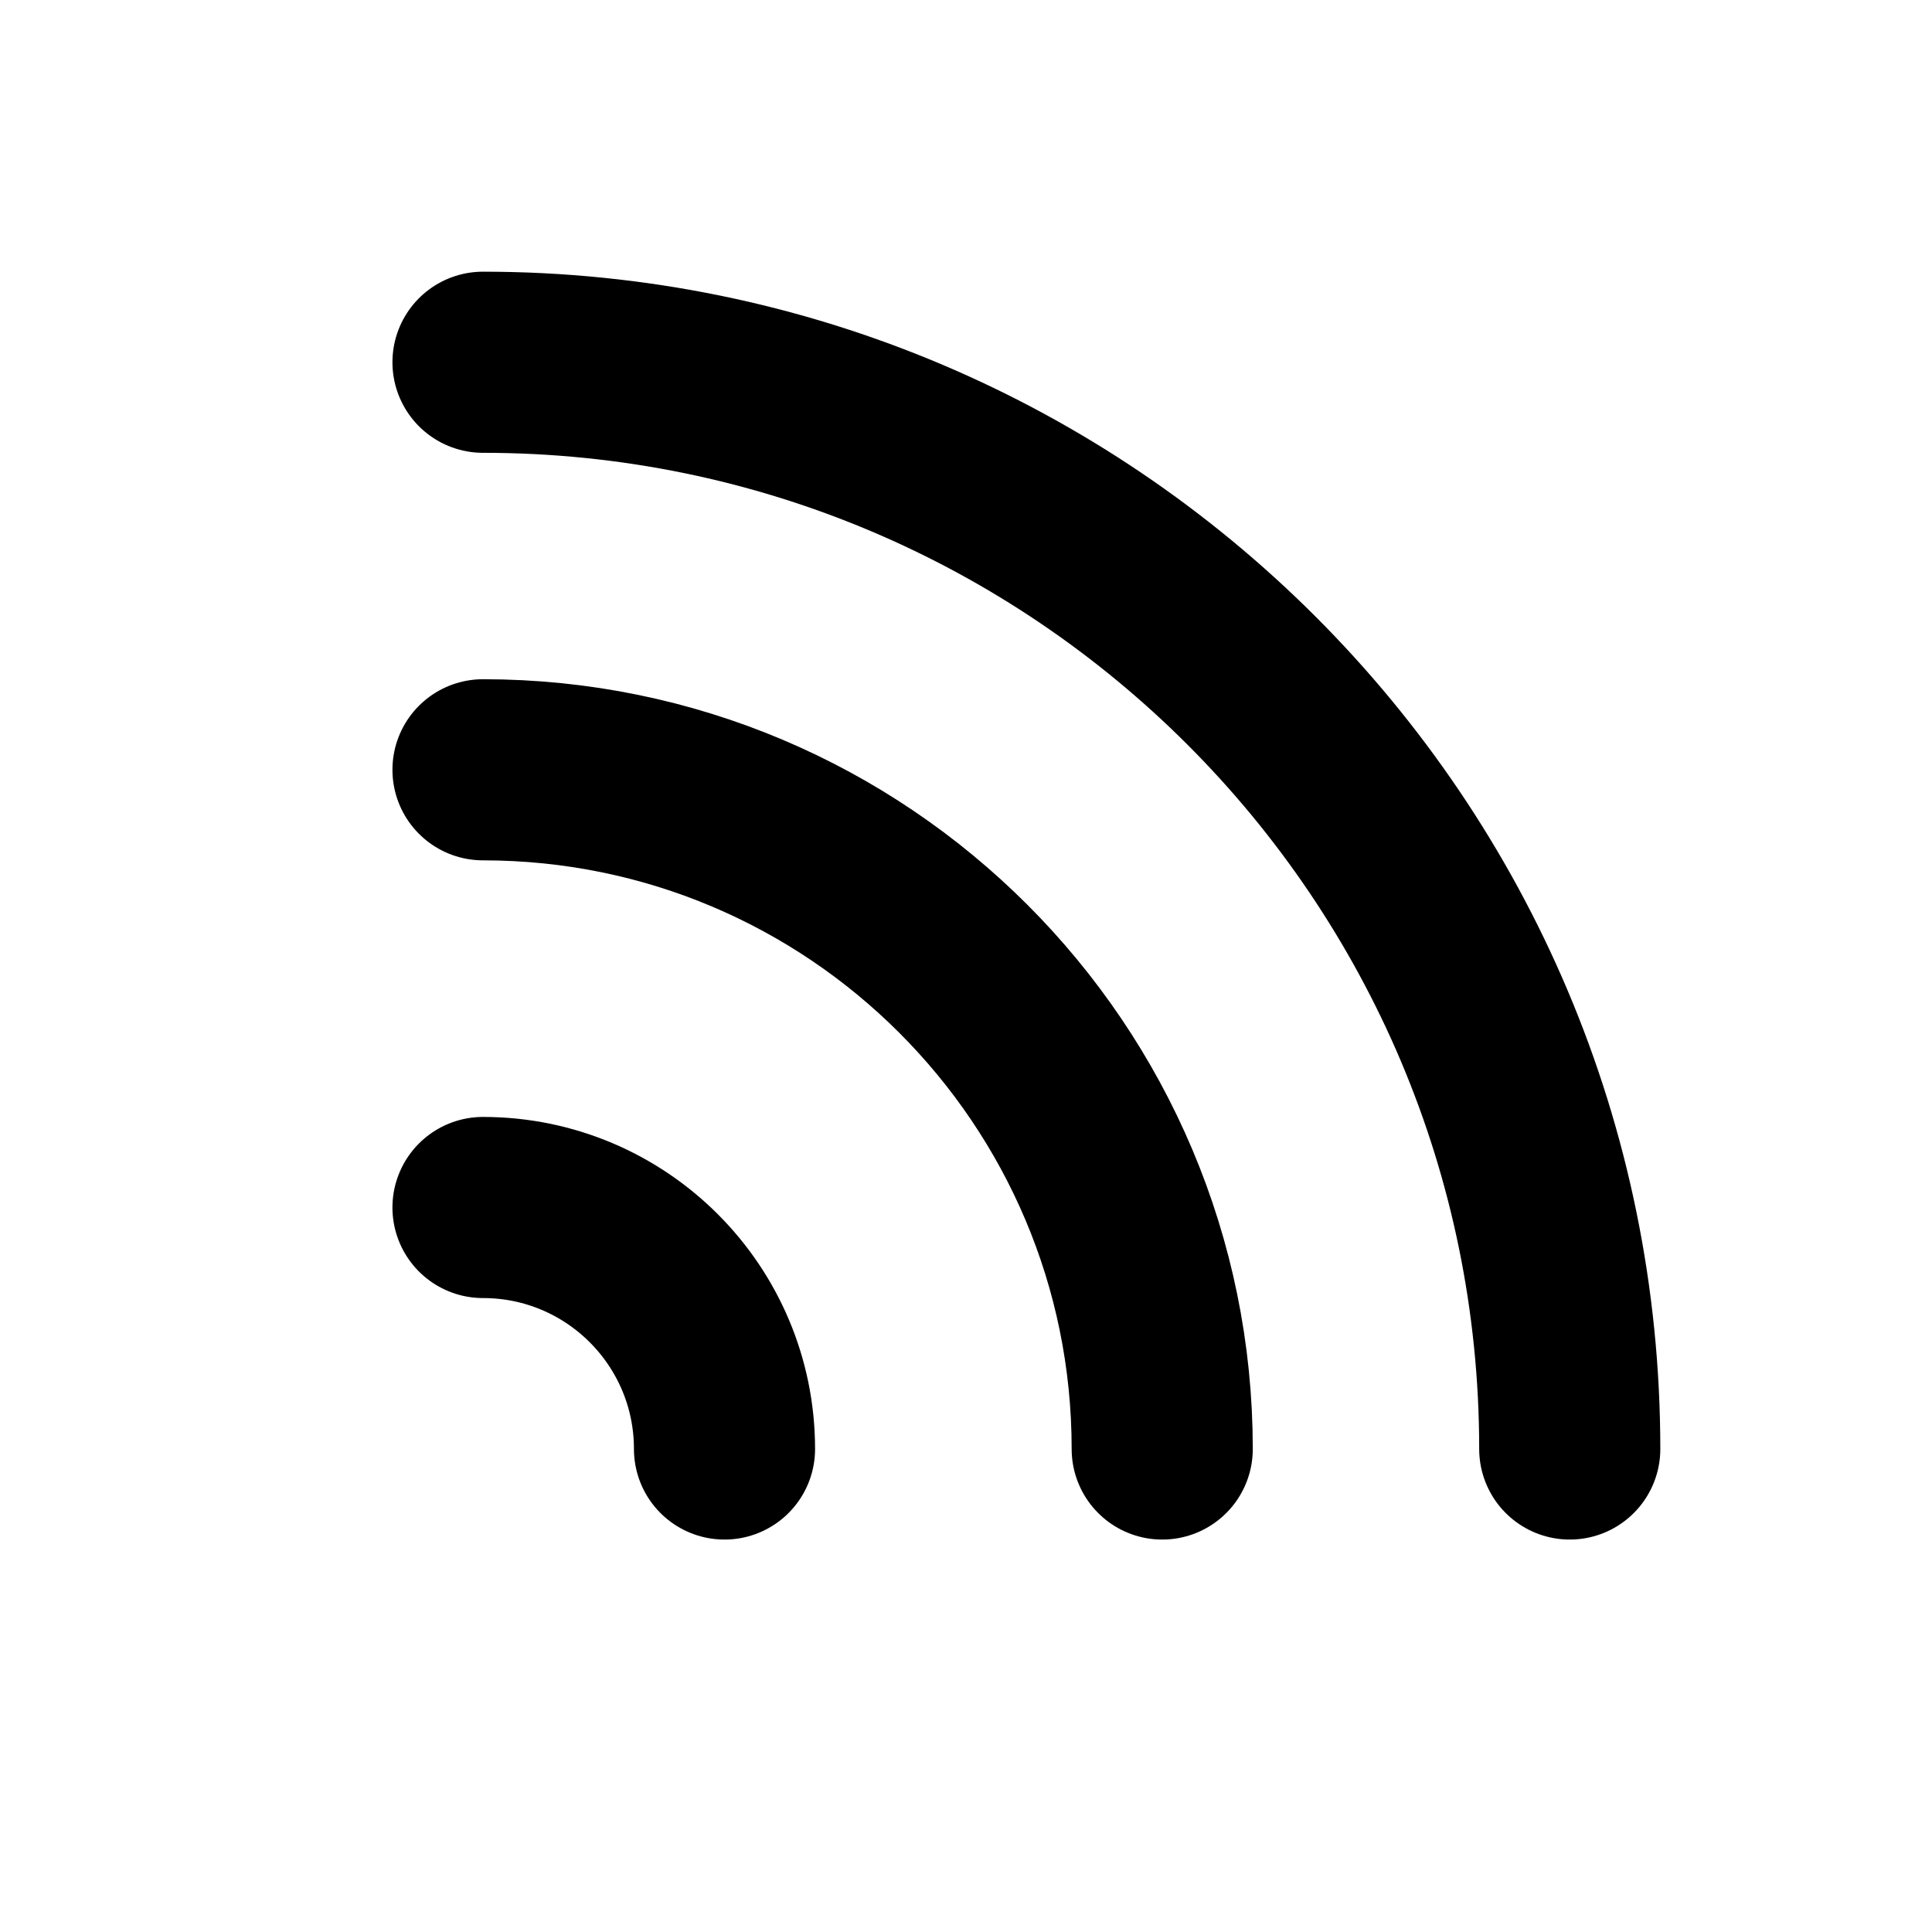
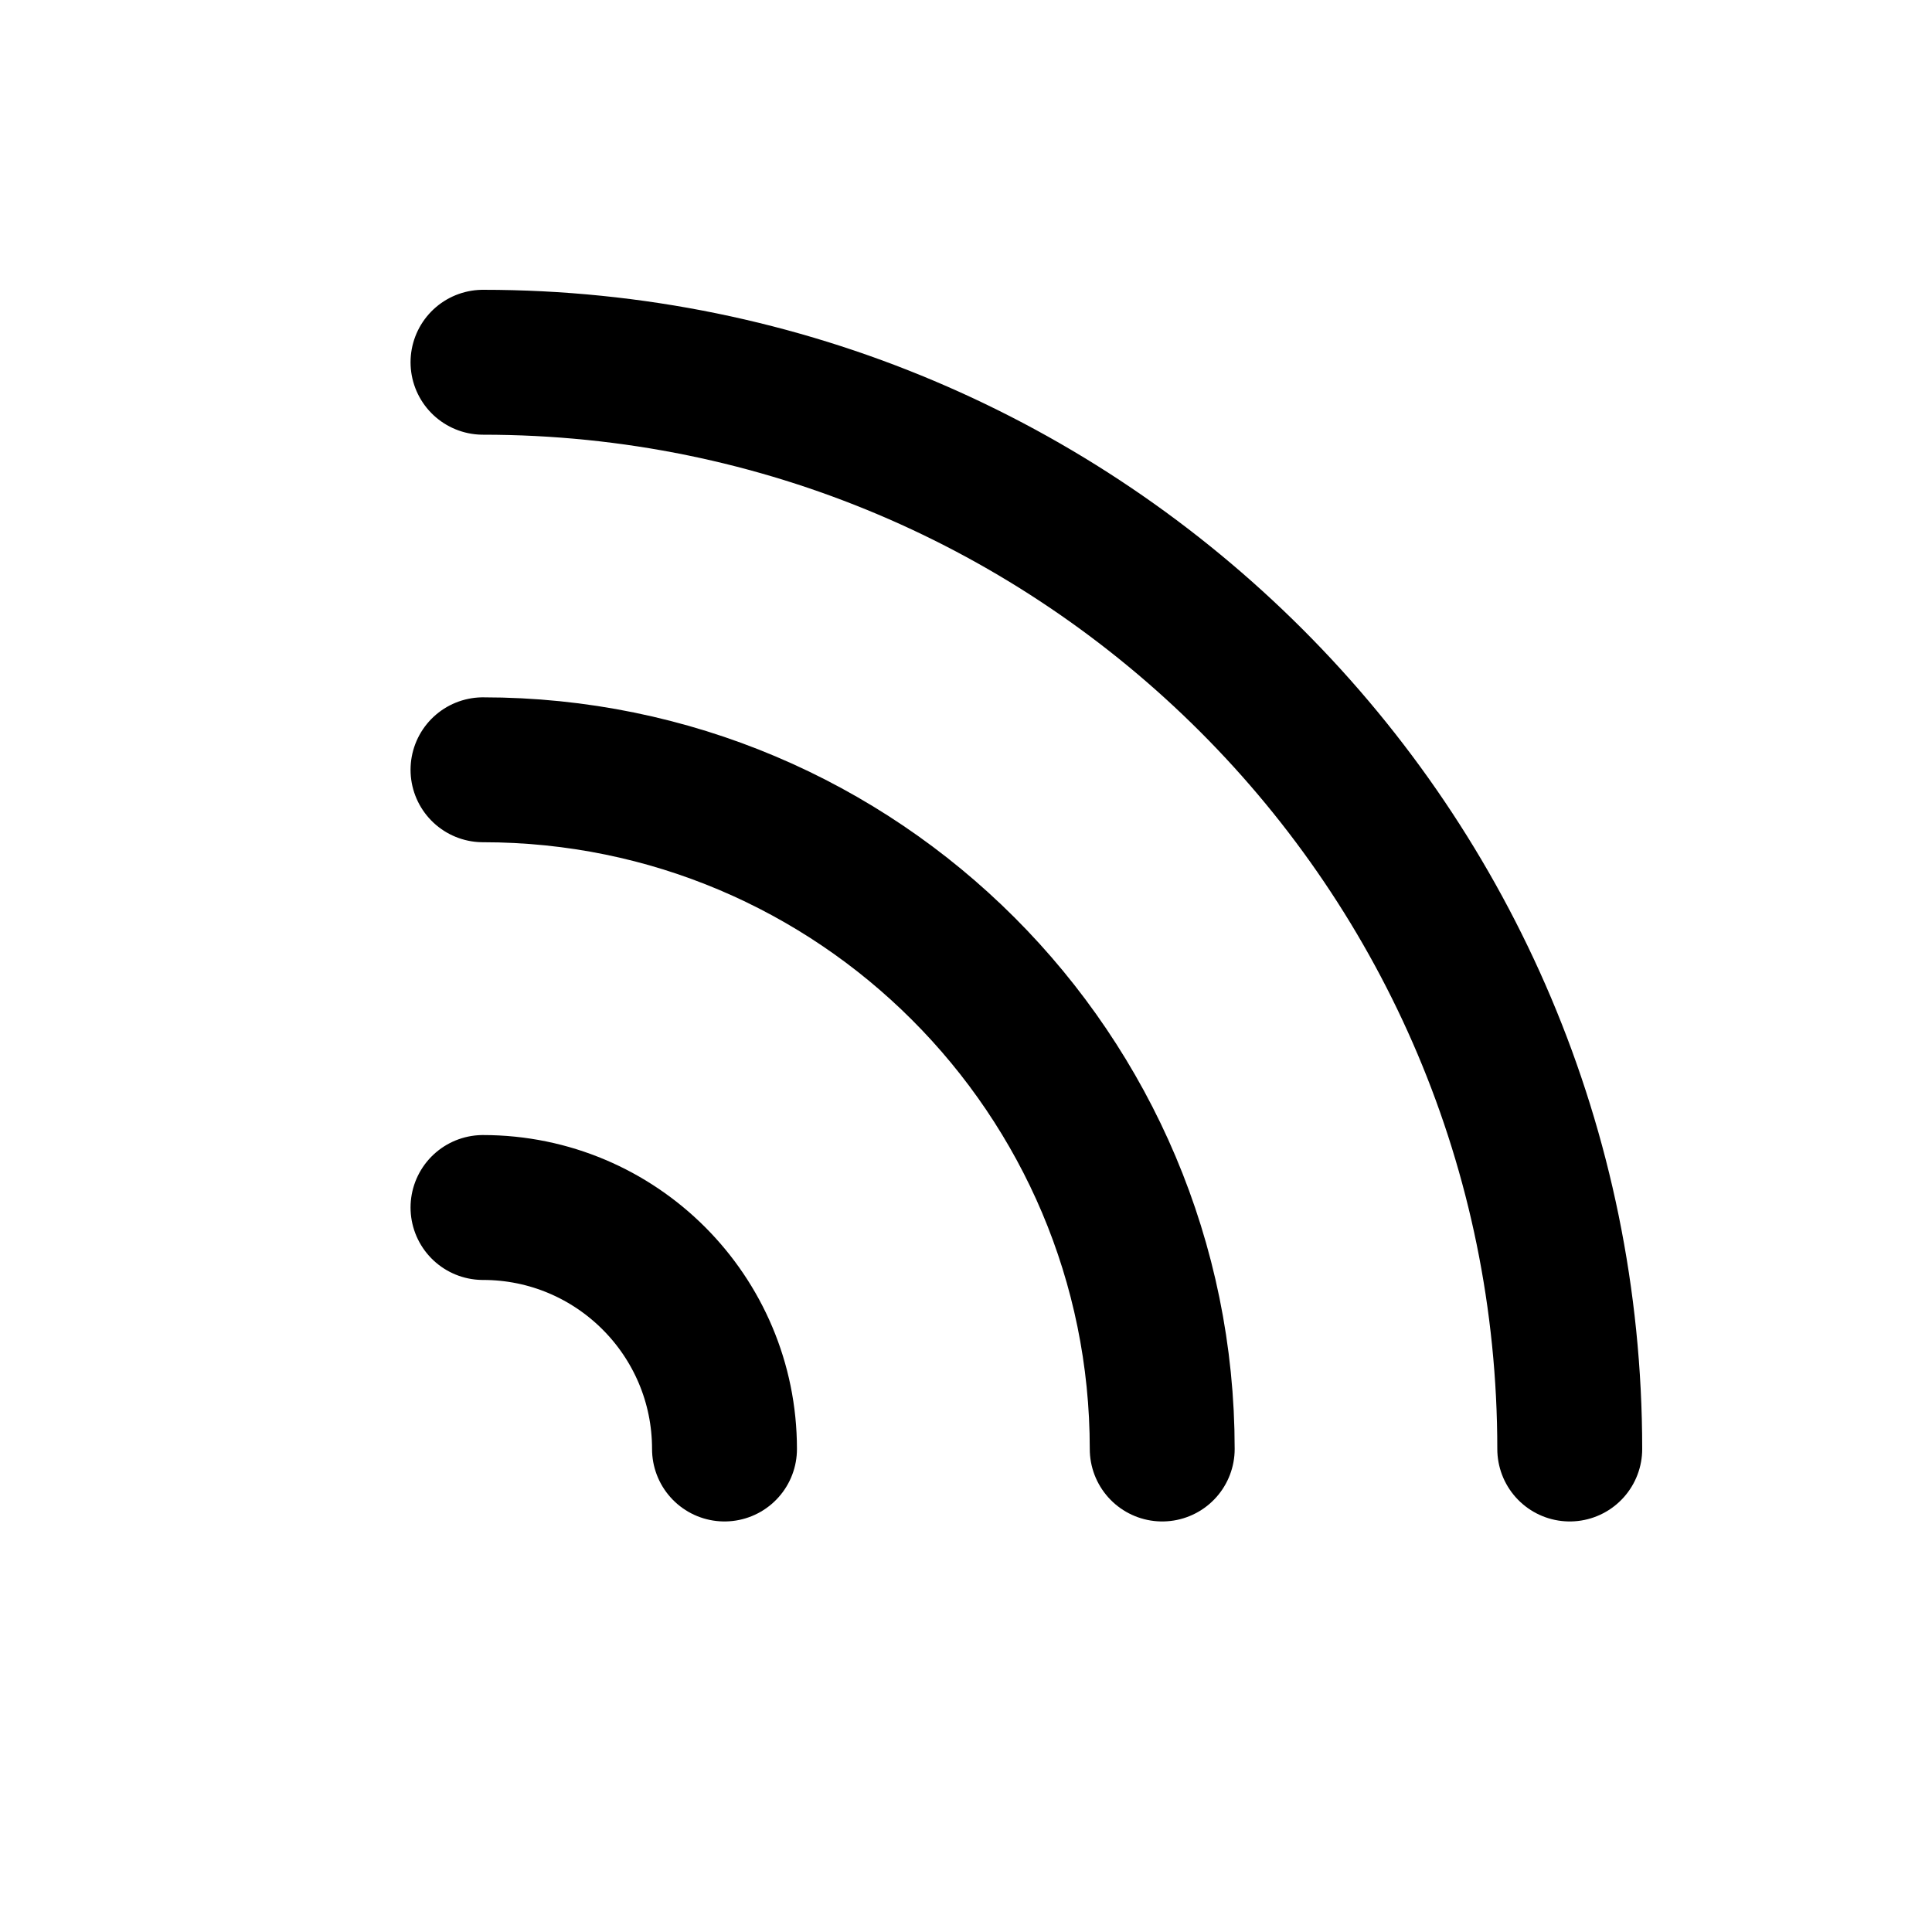
<svg xmlns="http://www.w3.org/2000/svg" width="16" height="16" fill="none">
-   <path stroke="#000" stroke-linecap="round" stroke-linejoin="round" stroke-width="1.5" d="M4 6.375A5.625 5.625 0 0 1 9.625 12M4 10a2 2 0 0 1 2 2M4 3a9 9 0 0 1 9 9" />
+   <path stroke="#000" stroke-linecap="round" stroke-linejoin="round" stroke-width="1.2" d="M4 6.375A5.625 5.625 0 0 1 9.625 12M4 10a2 2 0 0 1 2 2M4 3a9 9 0 0 1 9 9" />
</svg>
